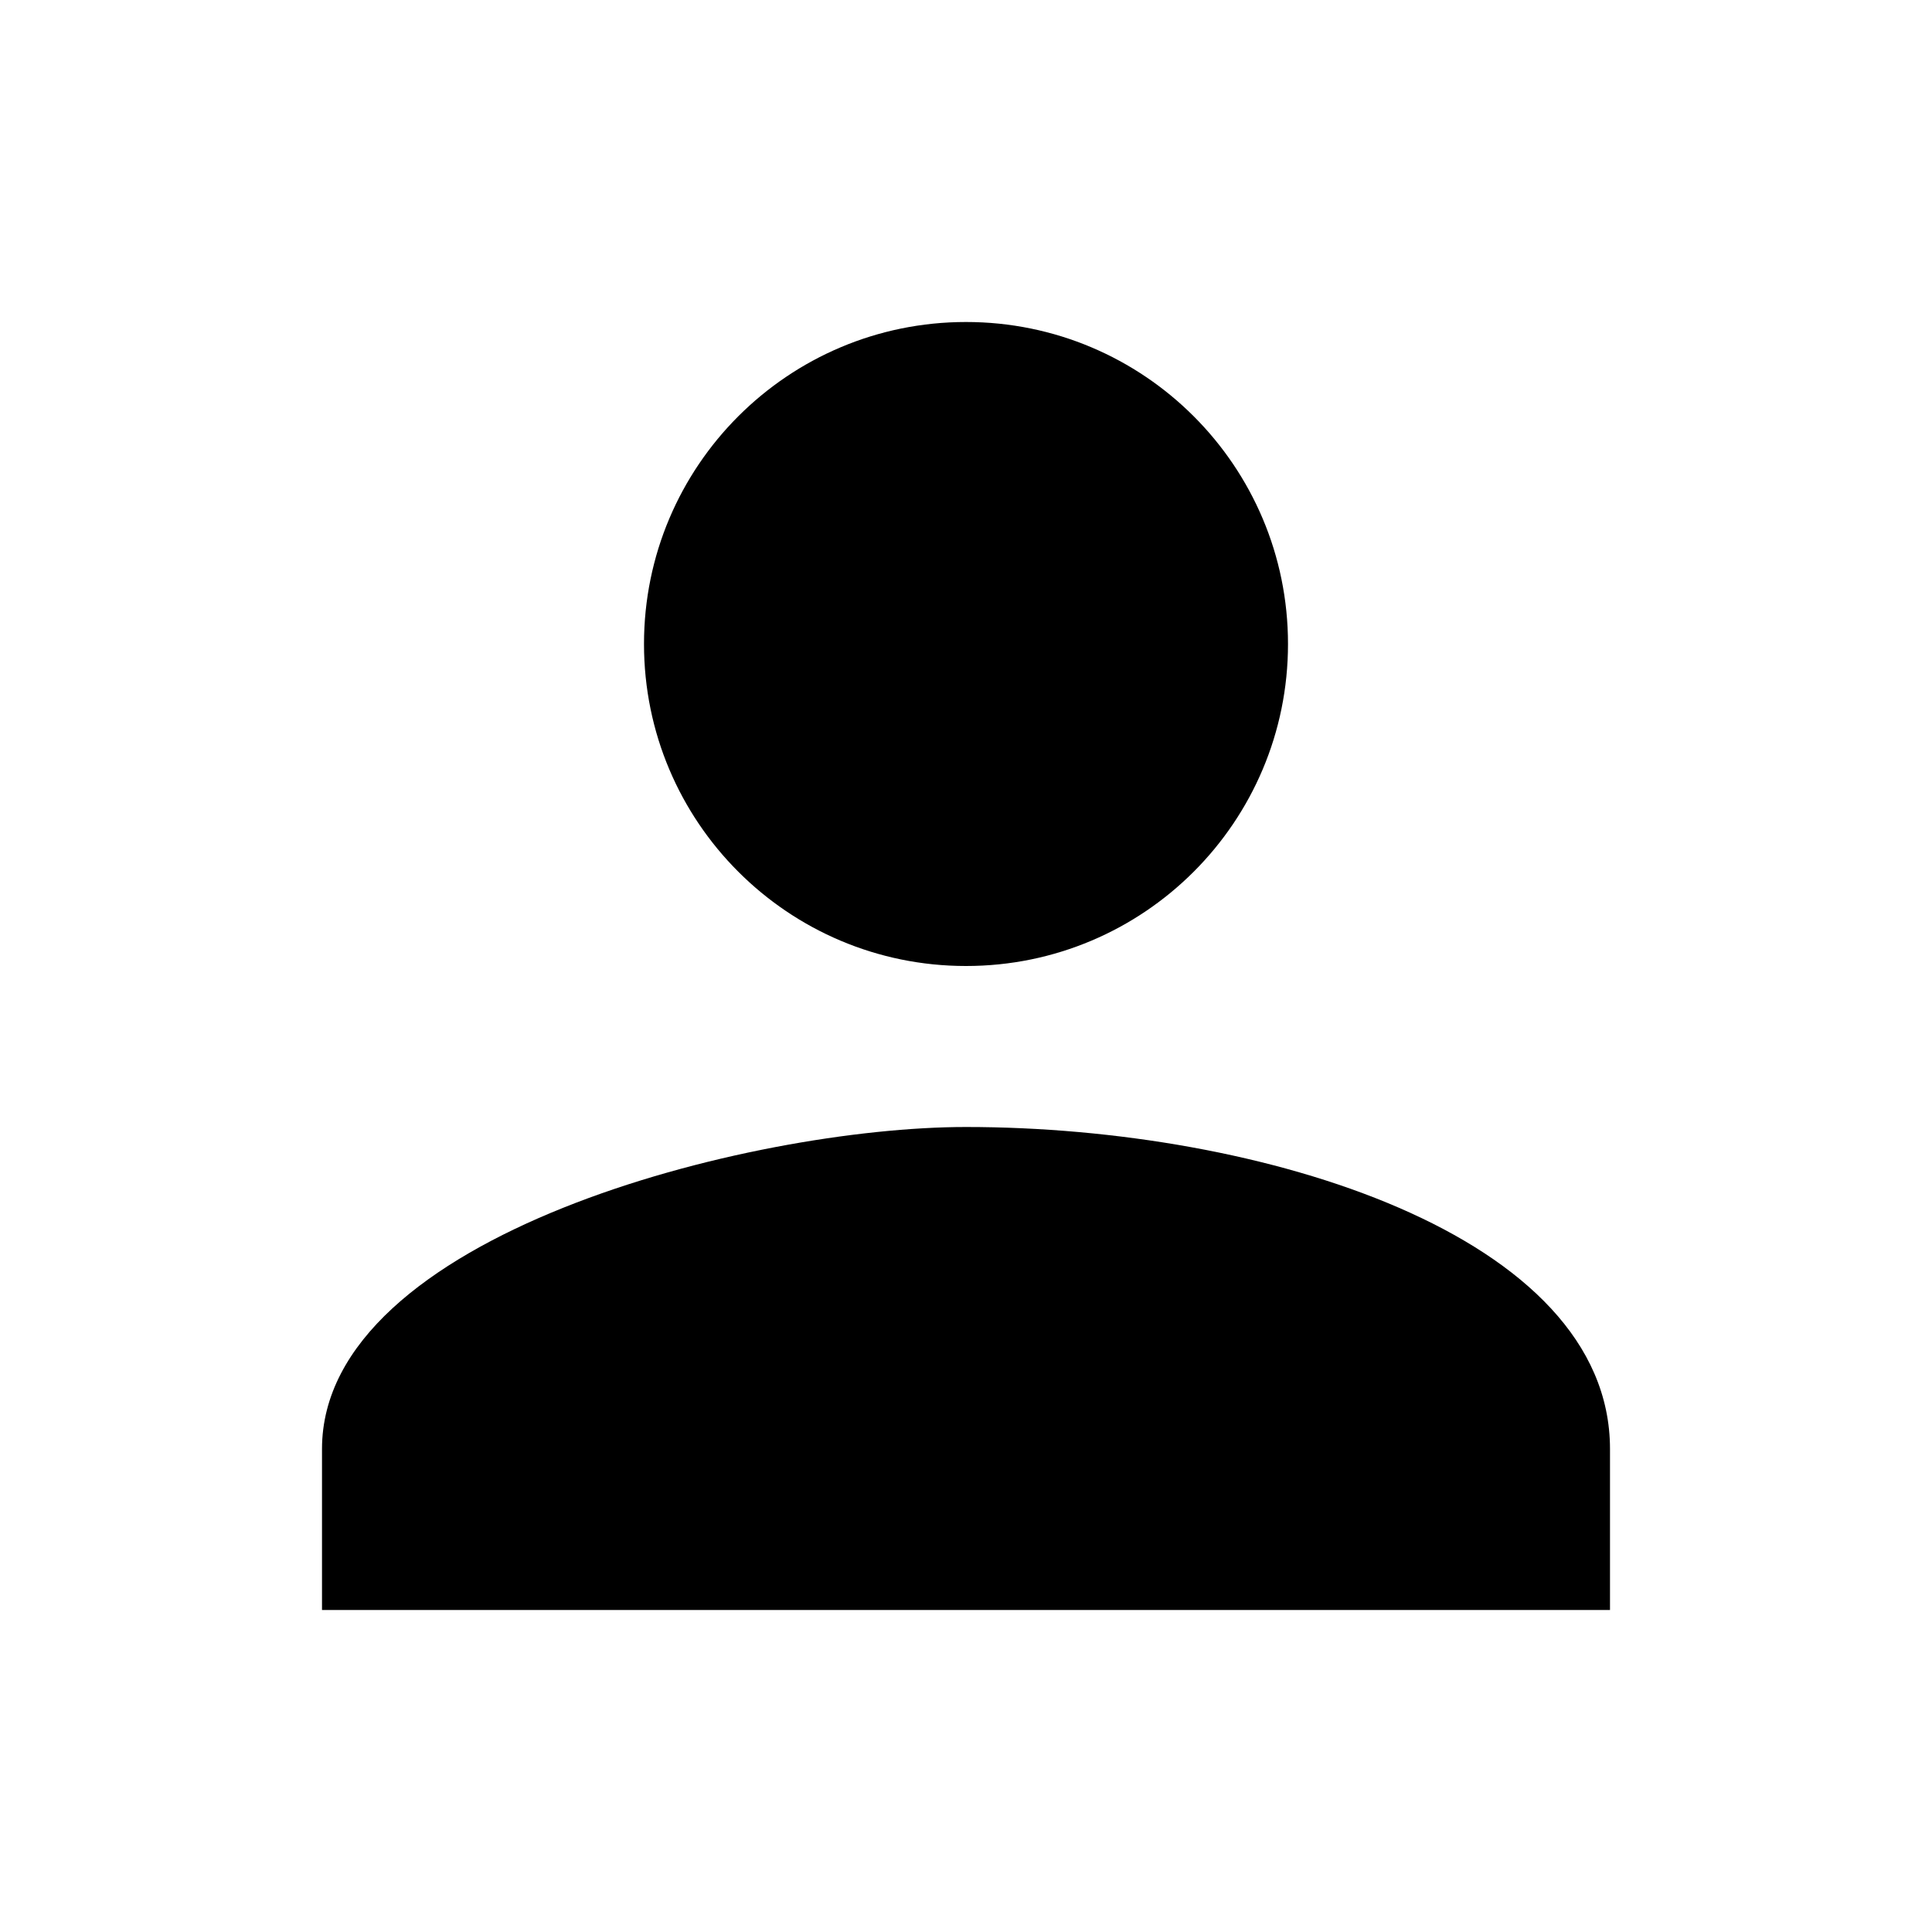
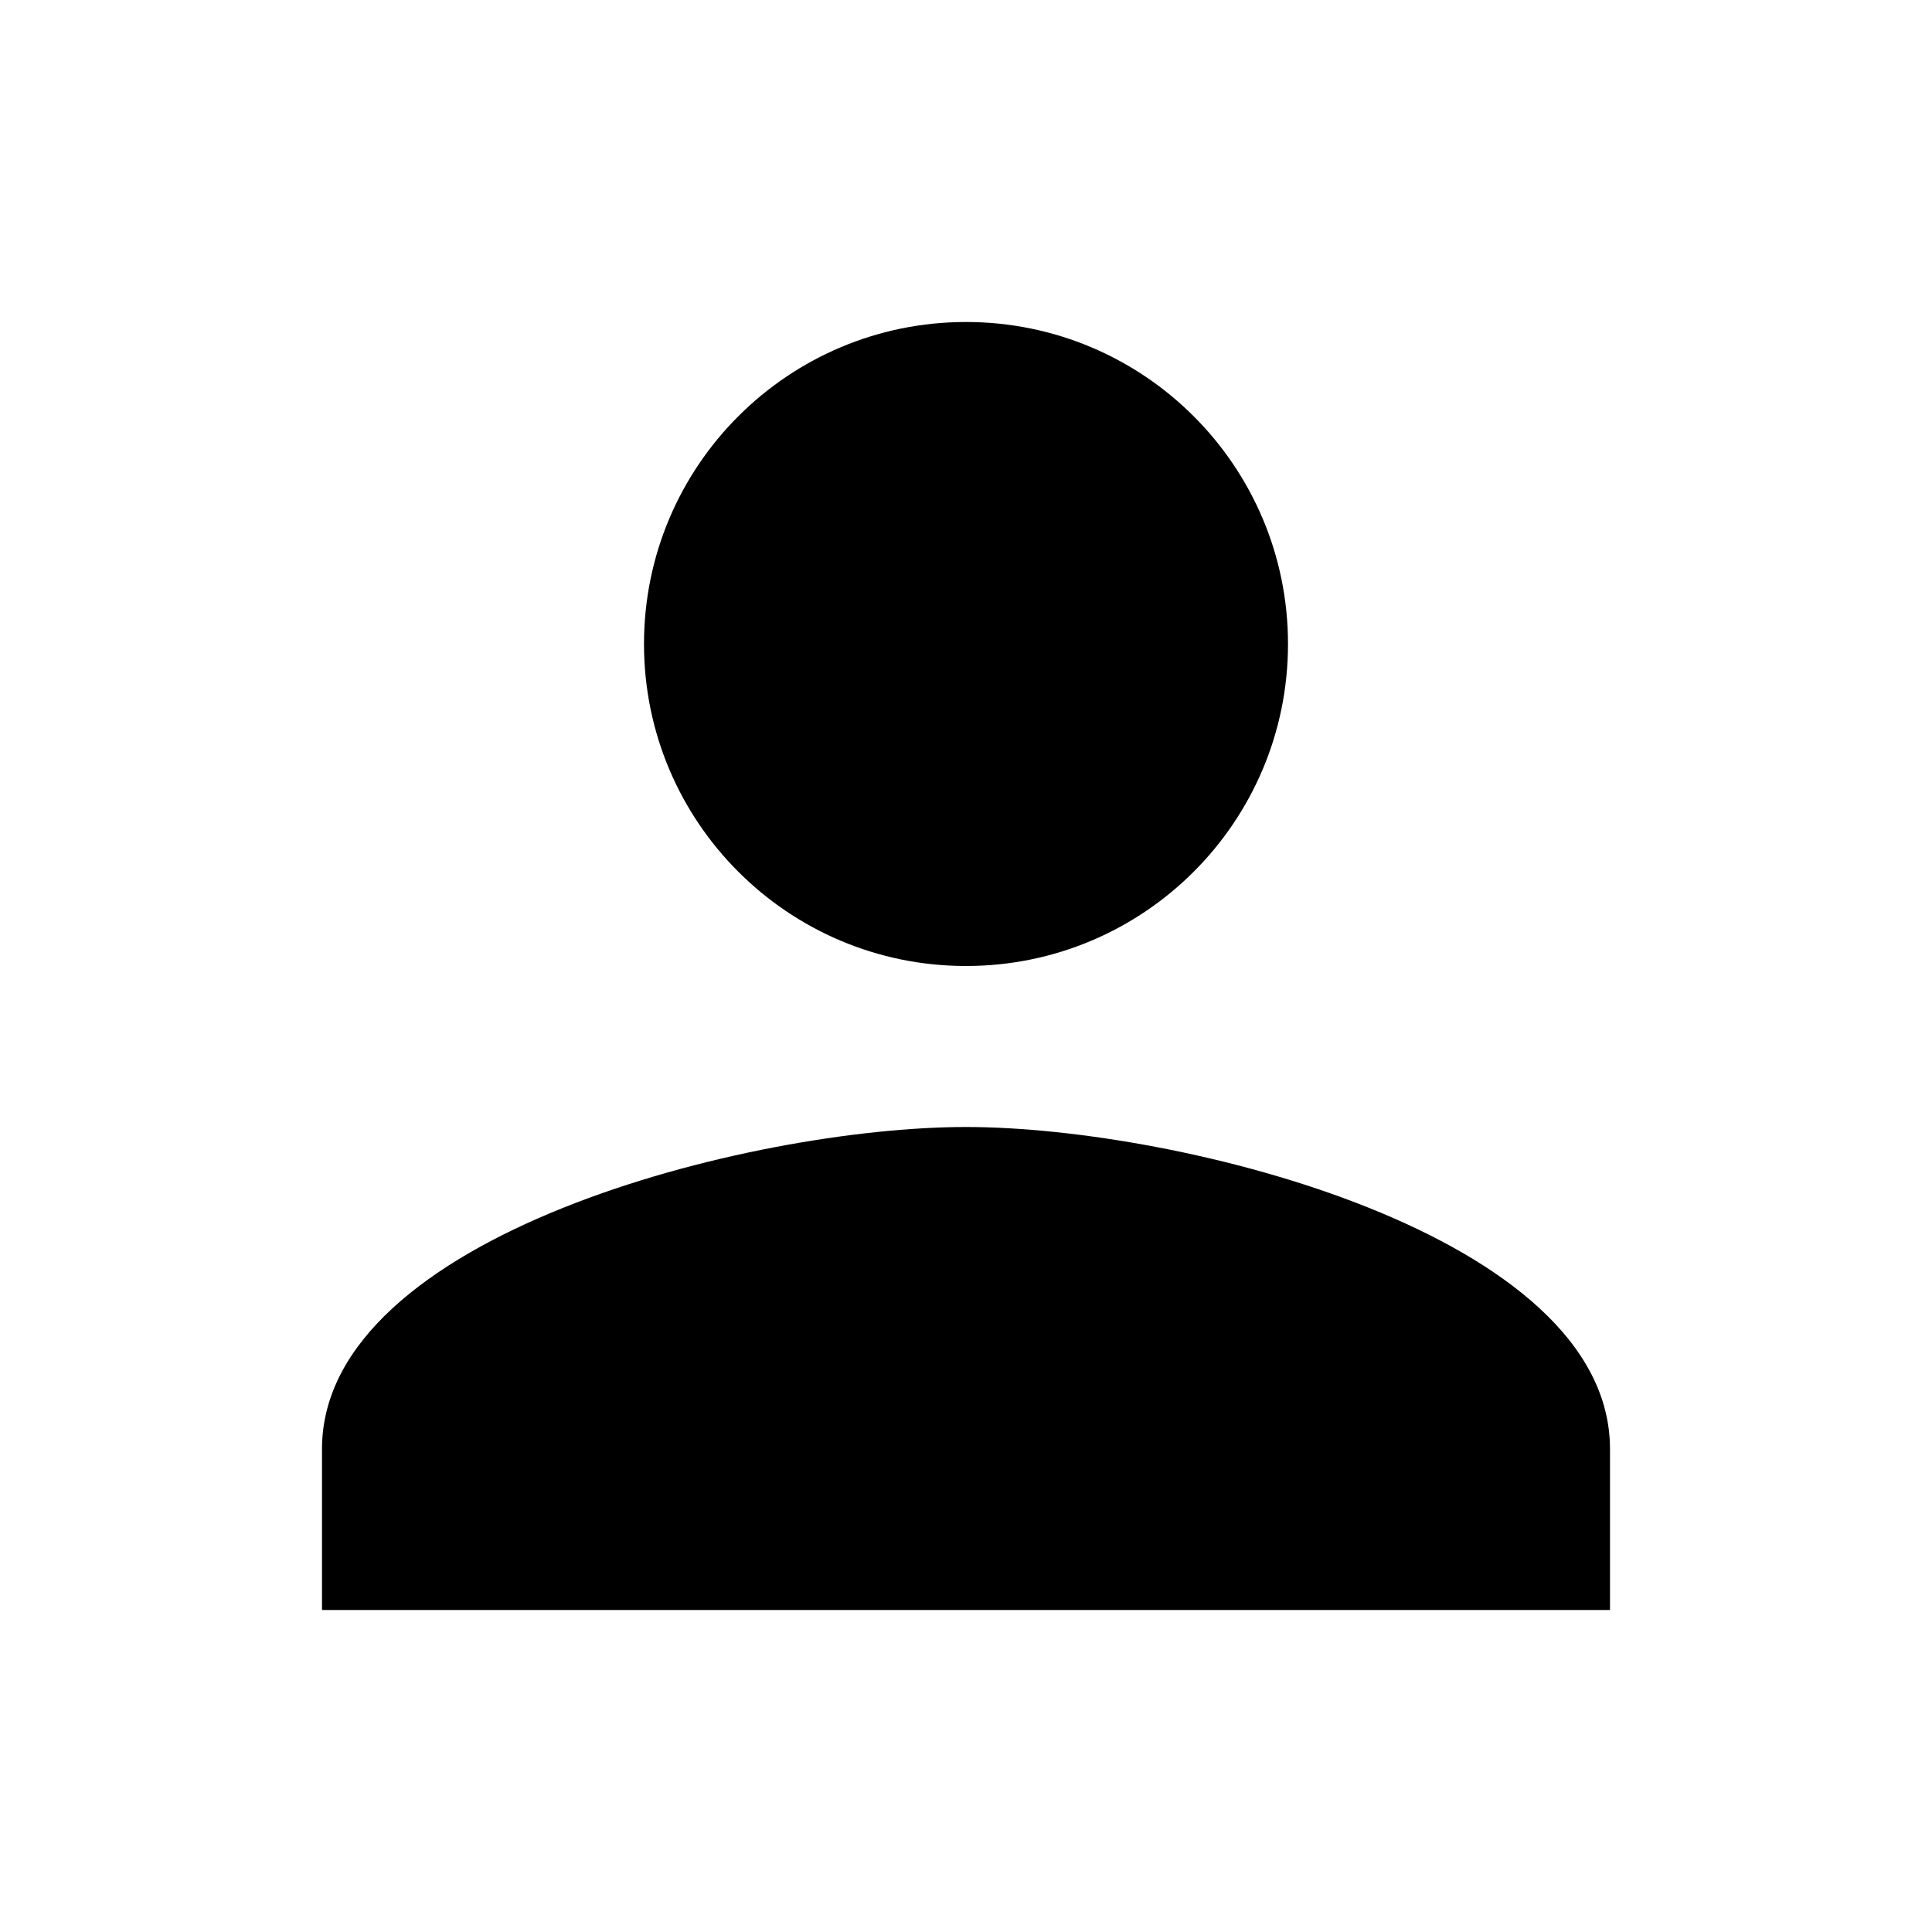
<svg xmlns="http://www.w3.org/2000/svg" fill="#000000" viewBox="0 0 24 24">
-   <path d="M12 12c2.21 0 4-1.79 4-4s-1.79-4-4-4-4 1.79-4 4 1.79 4 4 4zm0 2c-2.67 0-8 1.34-8 4v2h16v-2c0-2.66-4.33-4-8-4z" />
+   <path d="M12 12c2.21 0 4-1.79 4-4s-1.79-4-4-4-4 1.79-4 4 1.79 4 4 4zm0 2c-2.67 0-8 1.34-8 4v2h16v-2c0-2.66-5.33-4-8-4z" />
</svg>
